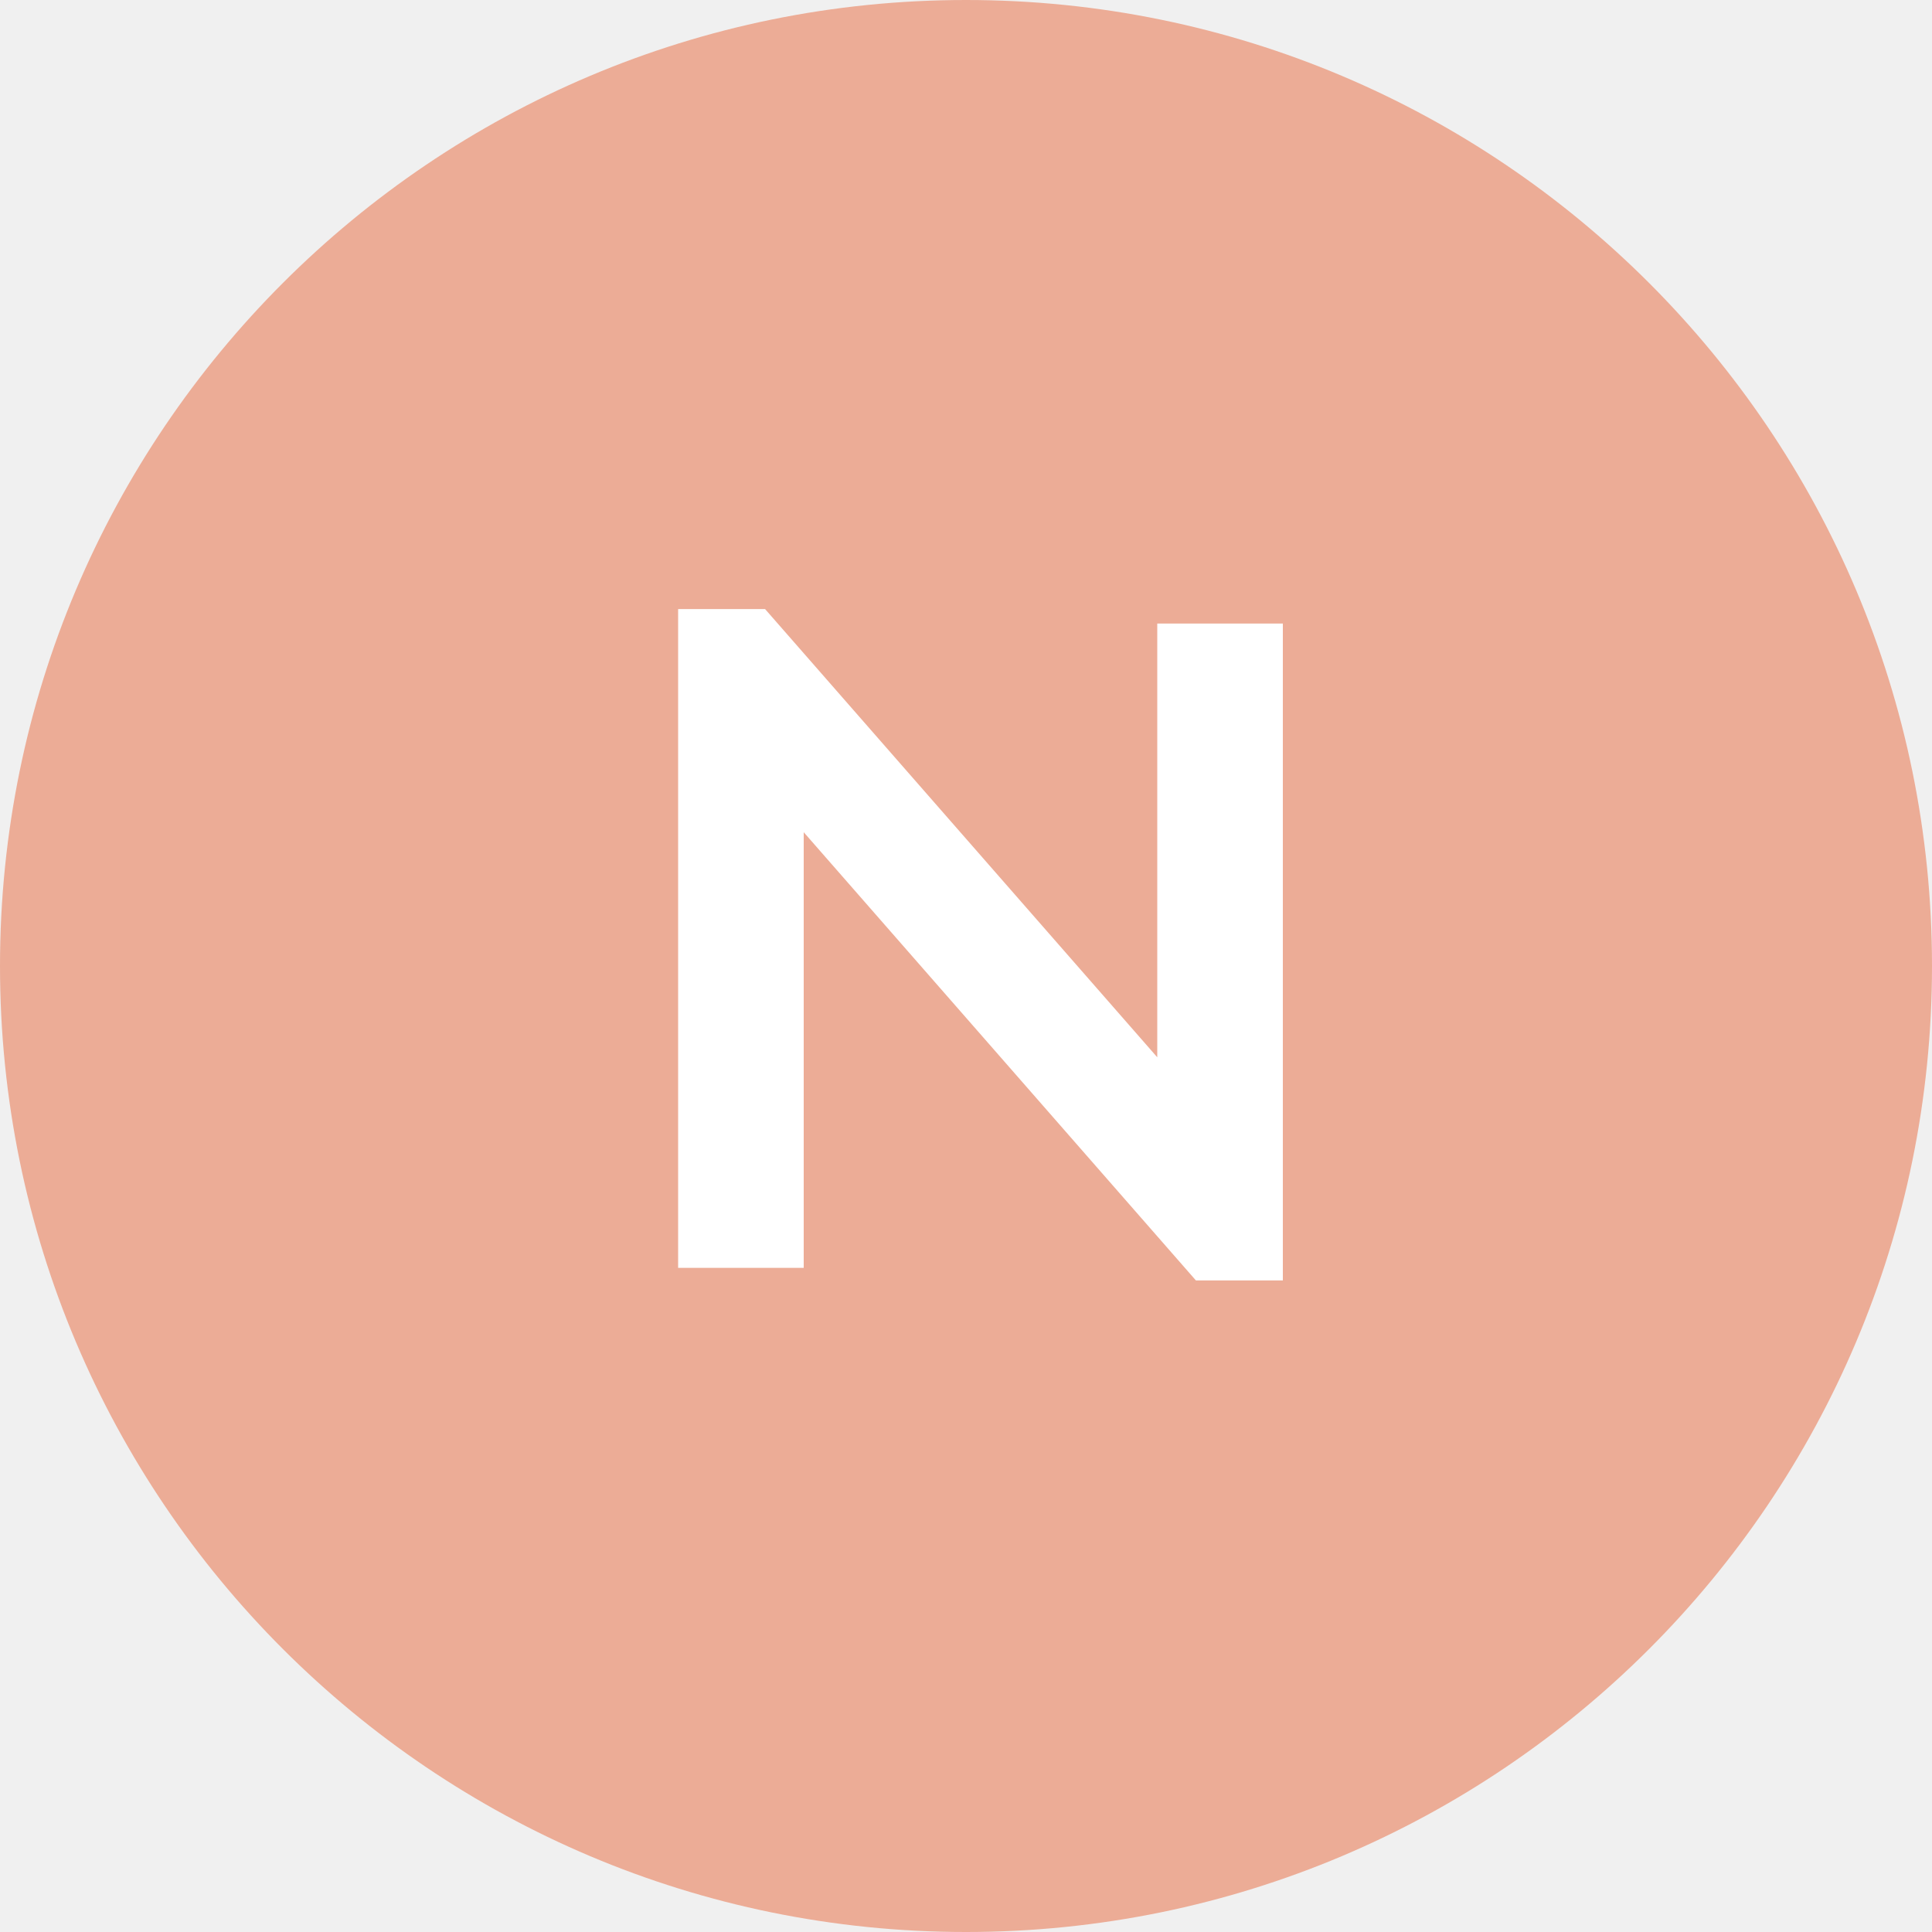
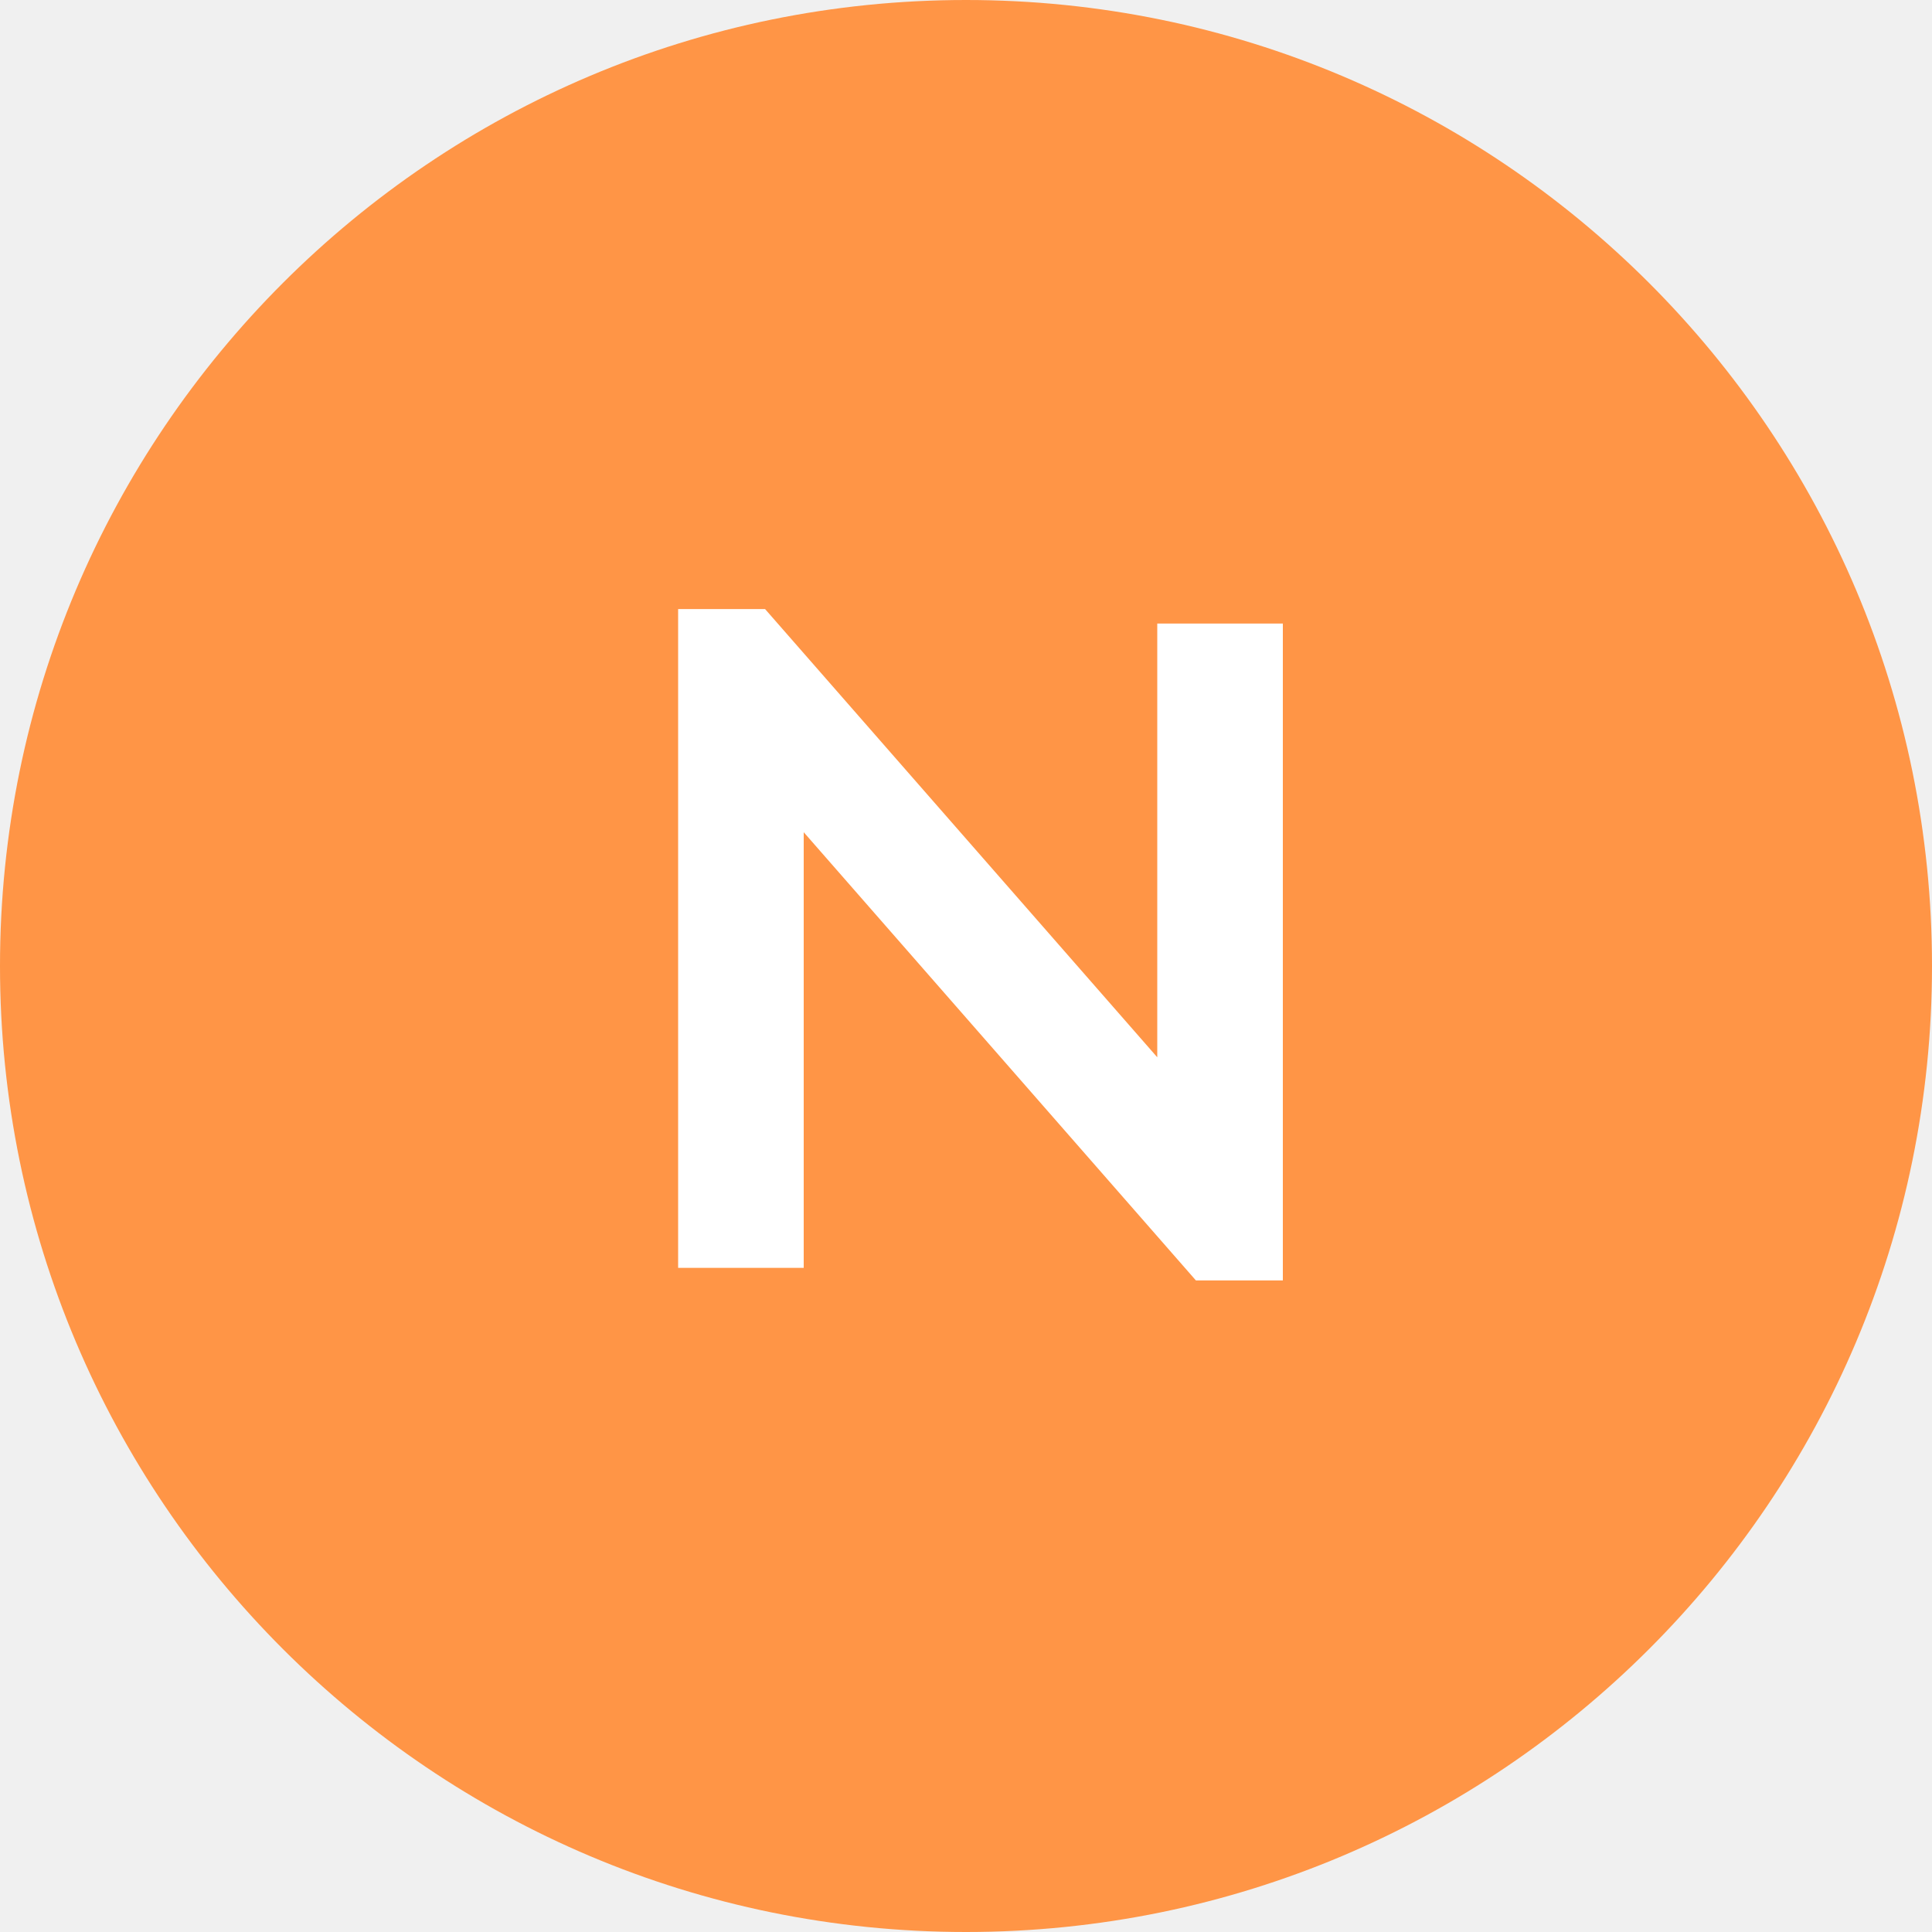
<svg xmlns="http://www.w3.org/2000/svg" width="32" height="32" viewBox="0 0 32 32" fill="none">
-   <circle cx="16" cy="16" r="16" fill="#ECAC96" />
+   <circle cx="16" cy="16" r="16" fill="#FF9546" />
  <path d="M21.248 21.208H19.808L13.312 13.784V21H11.232V10.088H12.672L19.168 17.512V10.328H21.248V21.208Z" fill="white" />
</svg>
